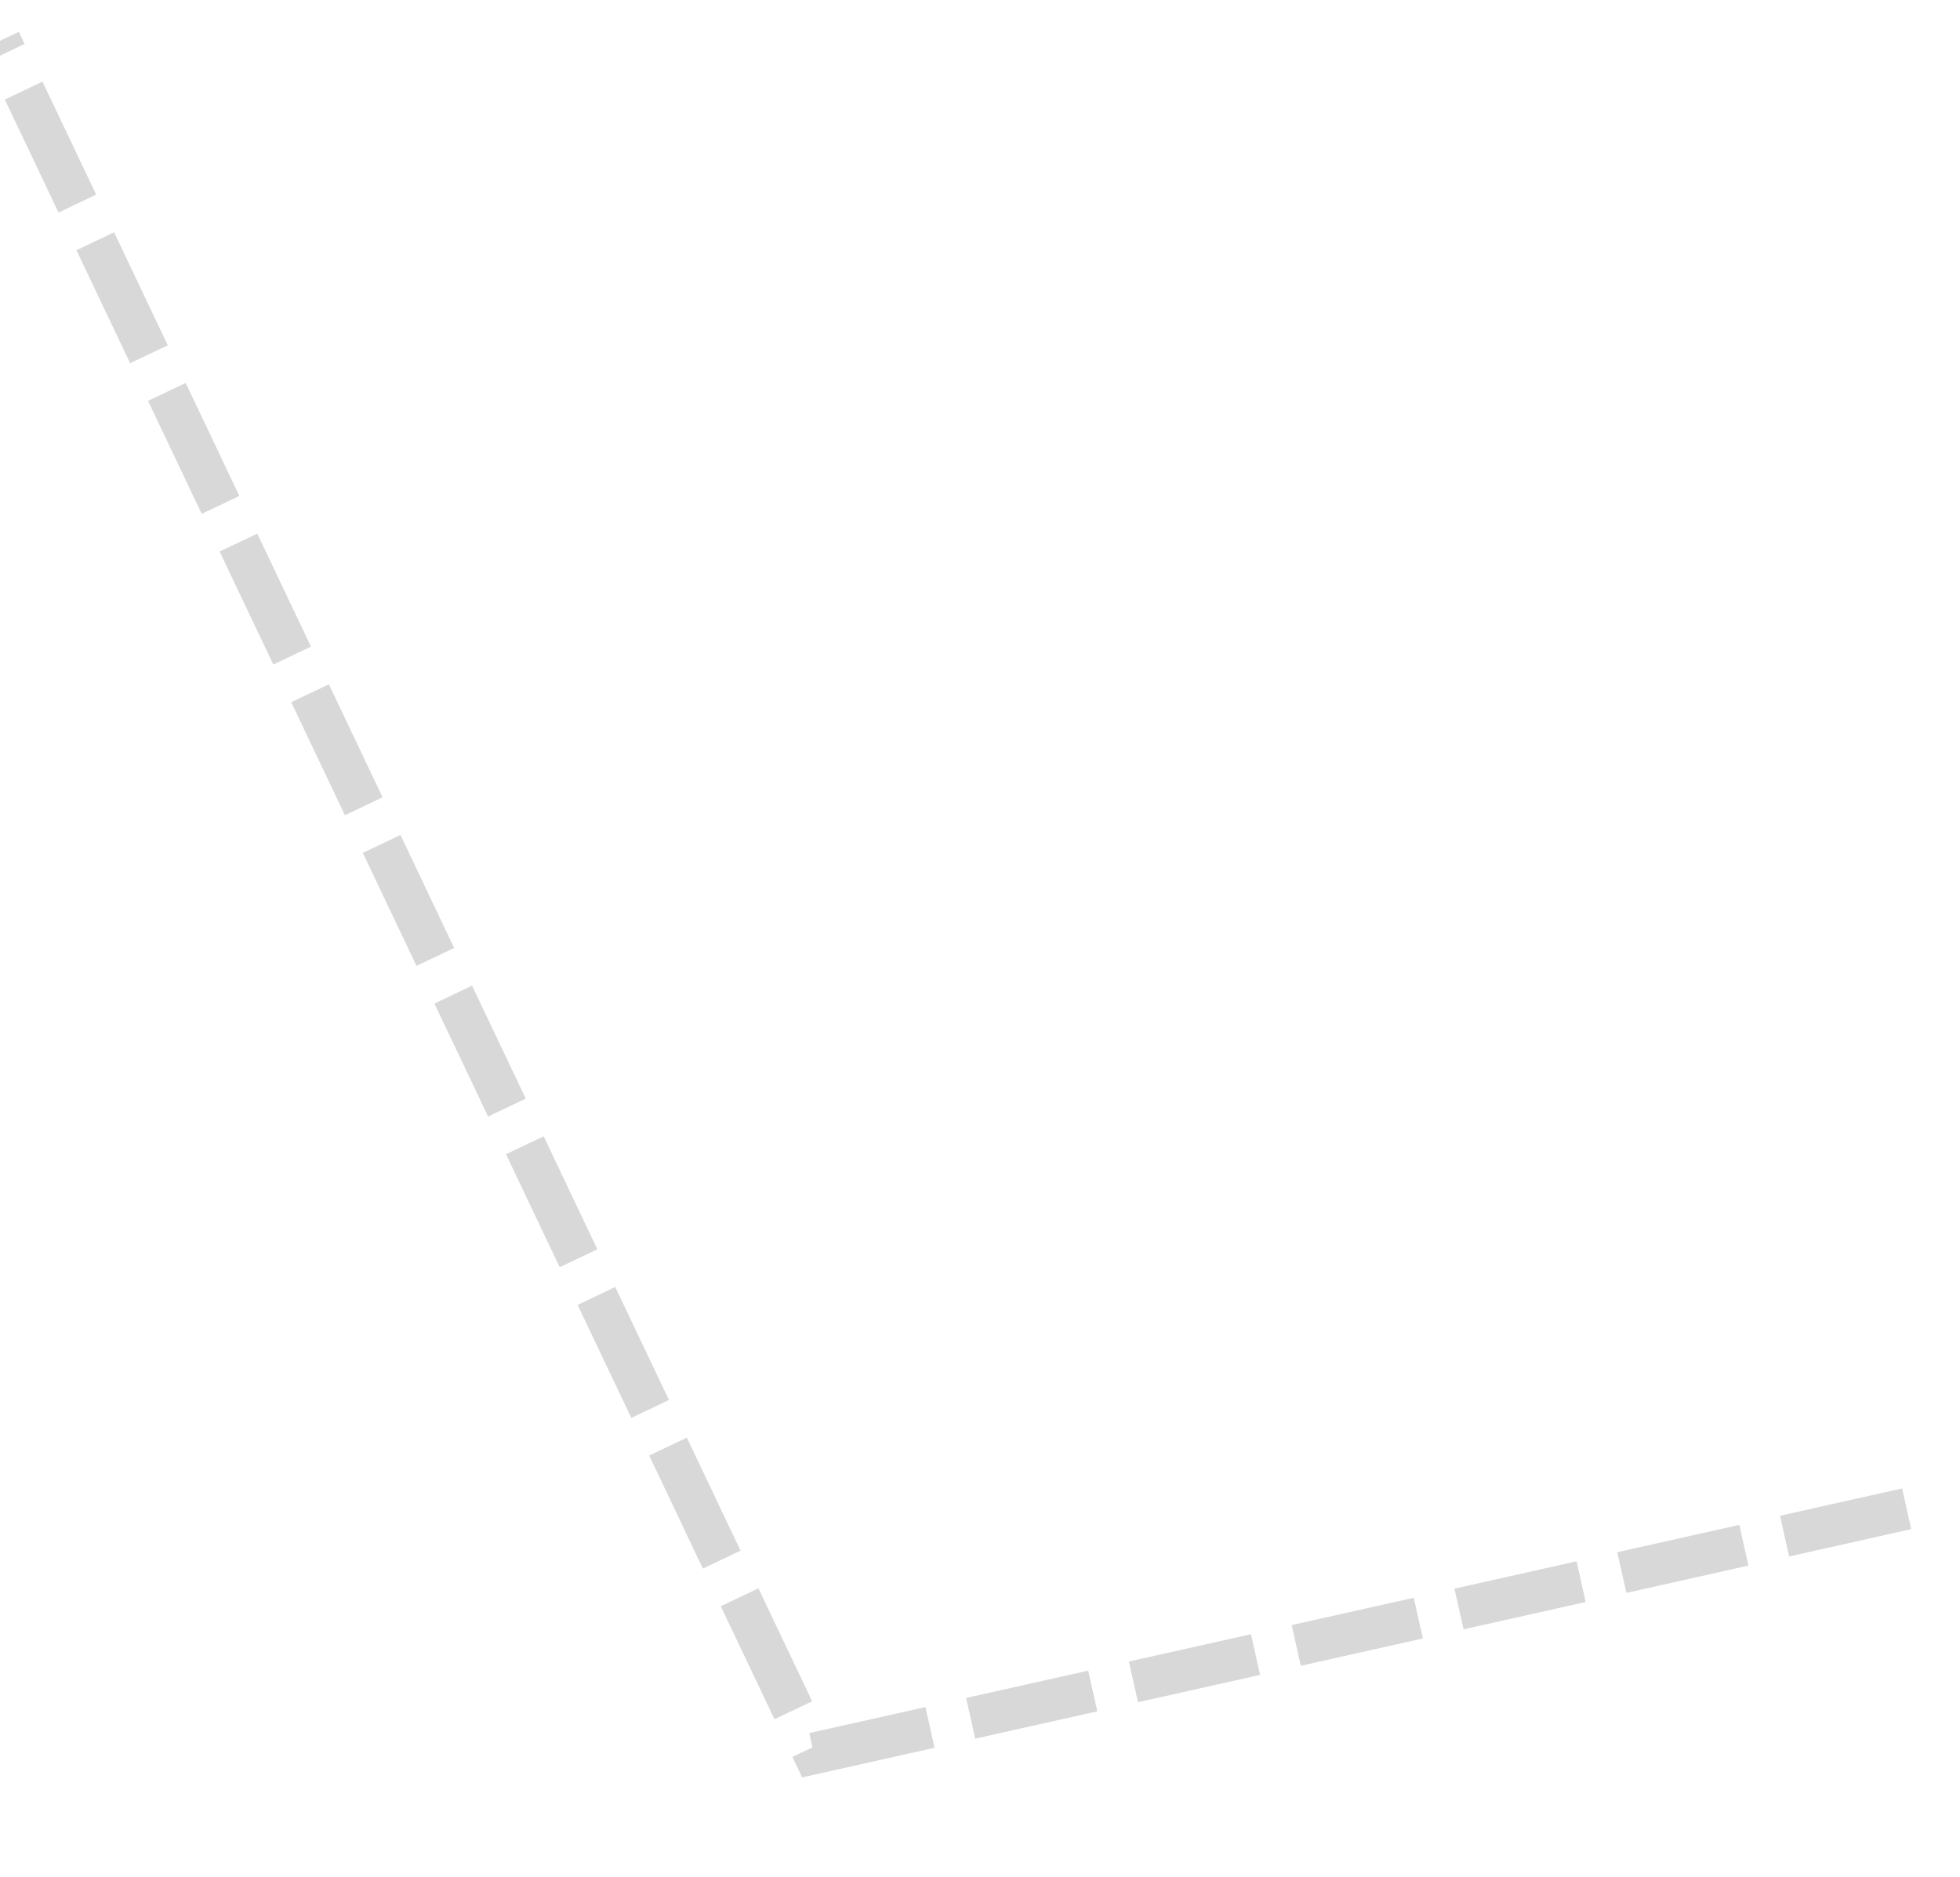
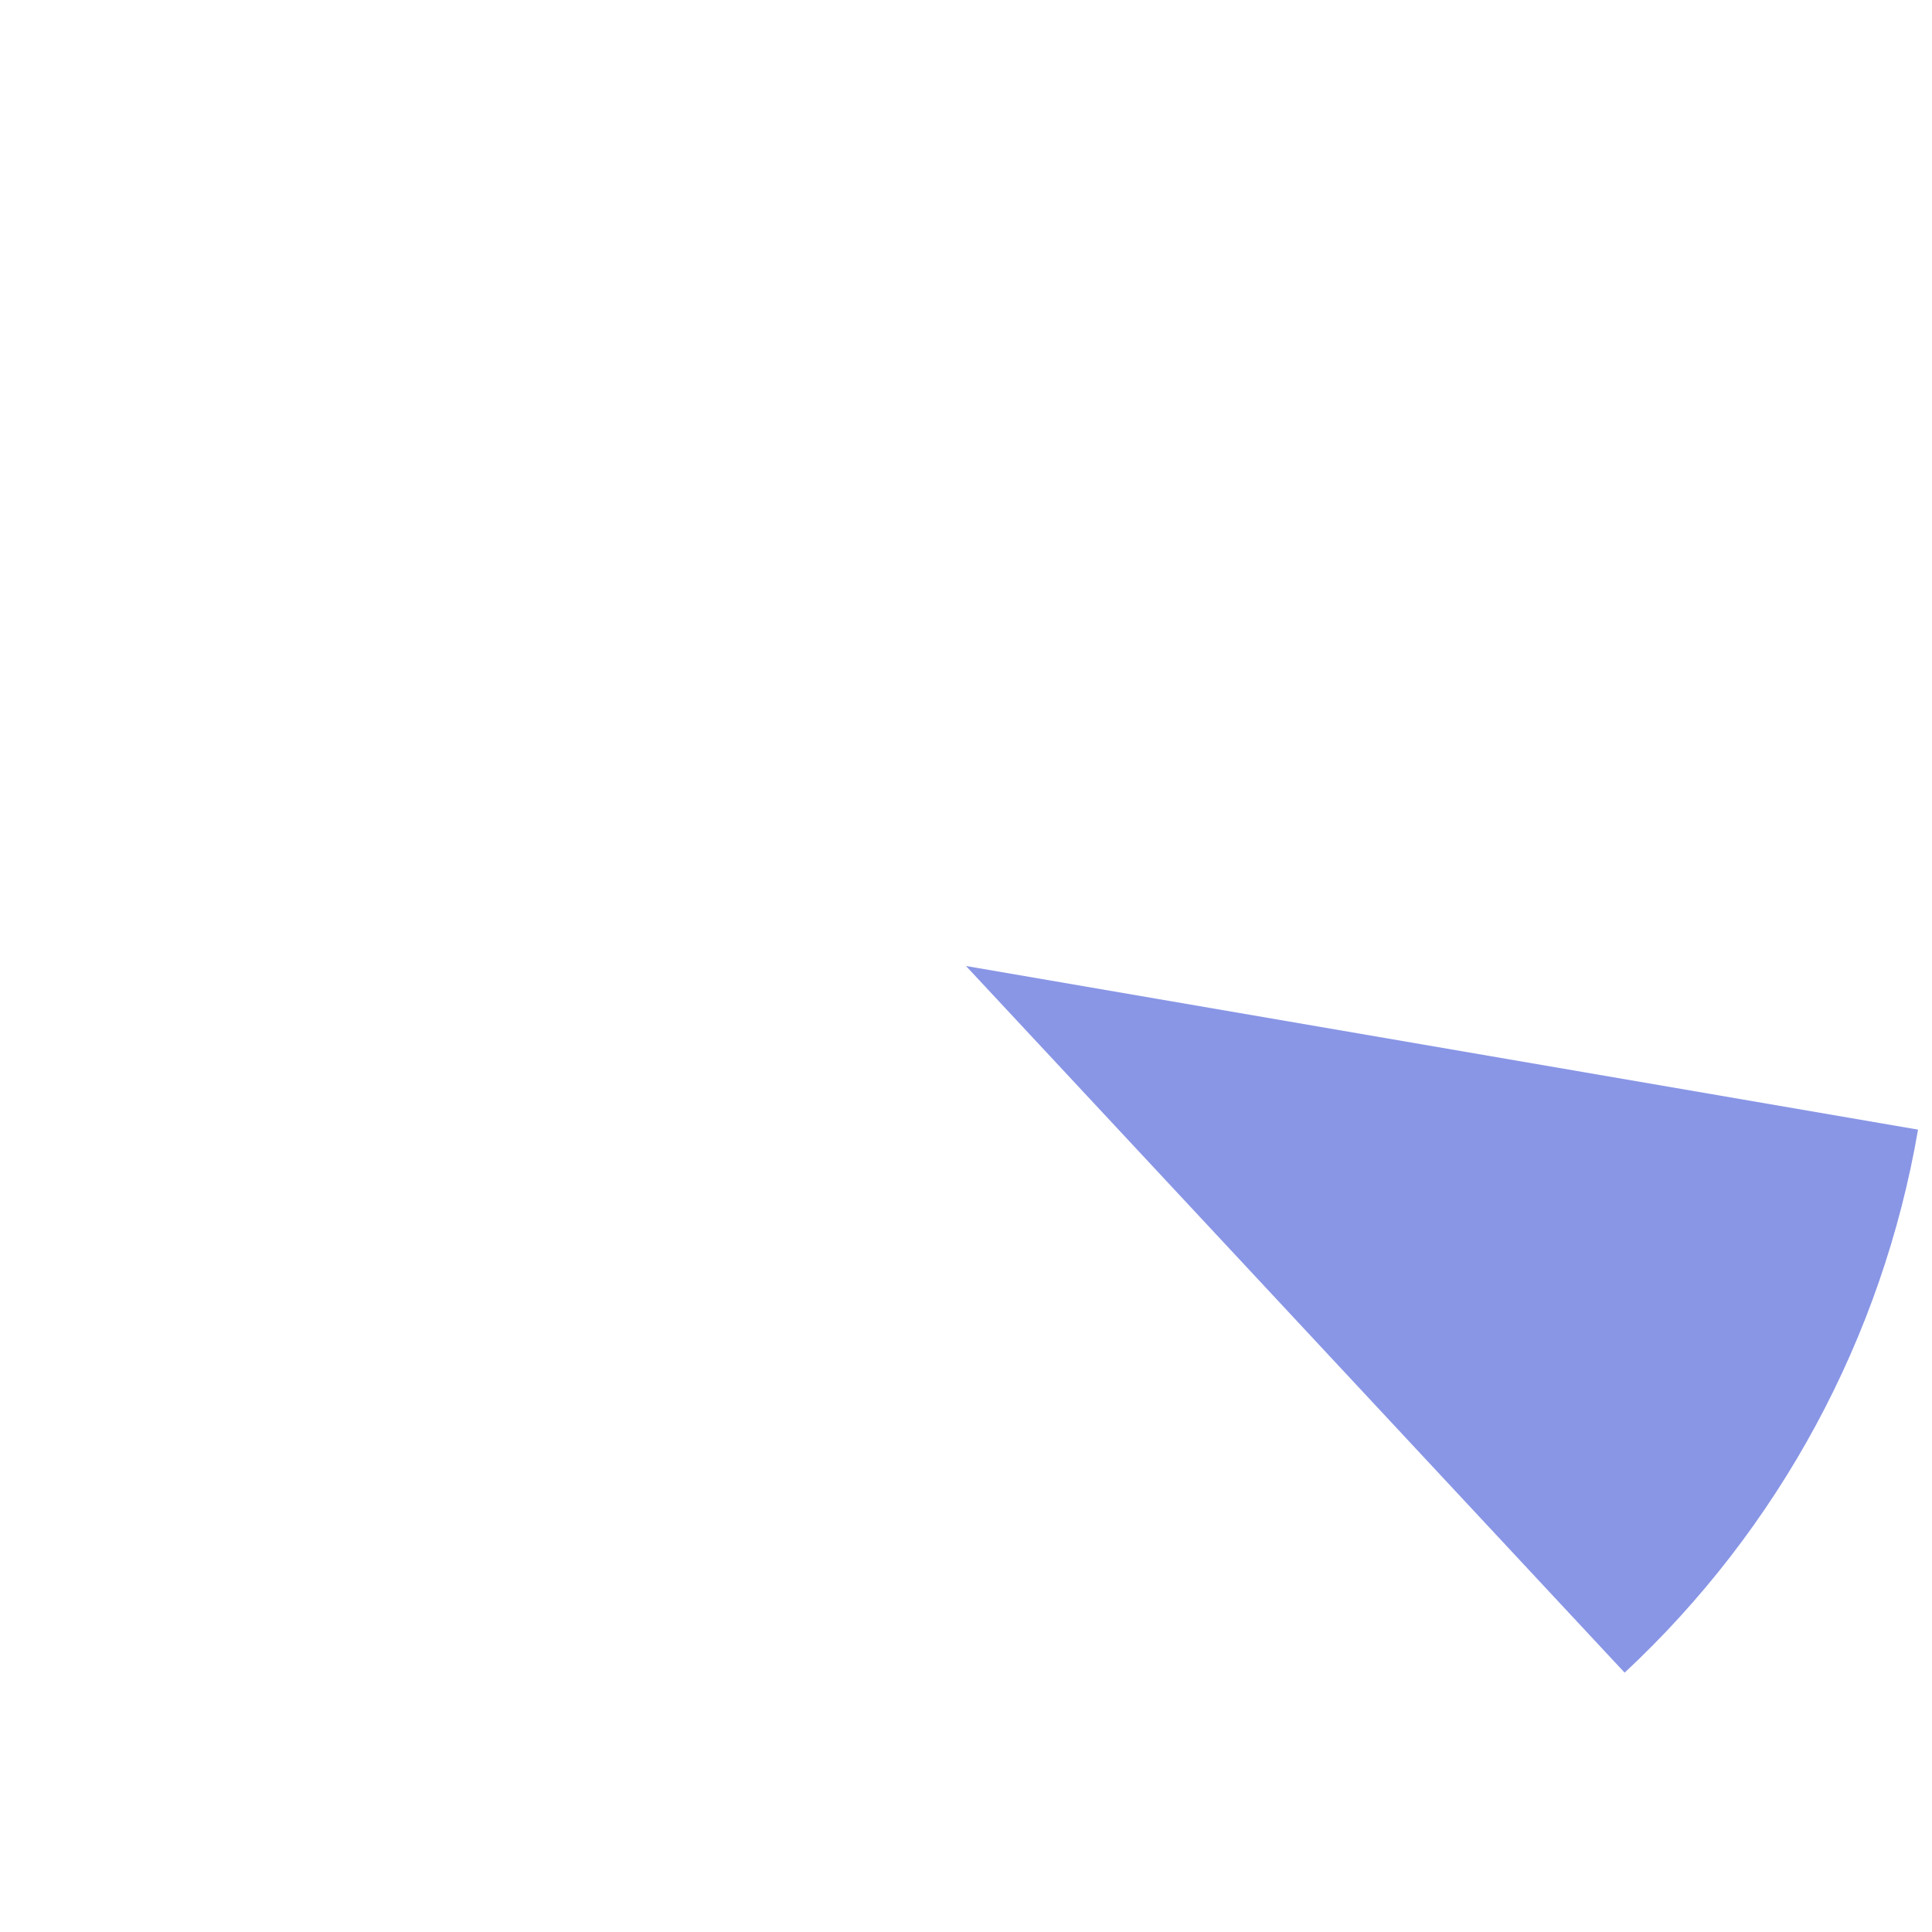
- <svg xmlns="http://www.w3.org/2000/svg" version="1.1" width="47px" height="45px">
-   <g transform="matrix(1 0 0 1 -791 -591 )">
-     <path d="M 45.721 36.178  L 19.515 42.044  L 0 0.978  " stroke-width="1" stroke-dasharray="3,1" stroke="#d8d8d8" fill="none" transform="matrix(1 0 0 1 791 591 )" />
+ <svg xmlns="http://www.w3.org/2000/svg" version="1.1" width="160px" height="160px">
+   <g transform="matrix(1 0 0 1 -96 -625 )">
+     <path d="M 230.545 763.522  L 176 705  L 254.844 718.551  C 251.88 735.795  243.345 751.592  230.545 763.522  Z " fill-rule="nonzero" fill="#8996e6" stroke="none" />
  </g>
</svg>
